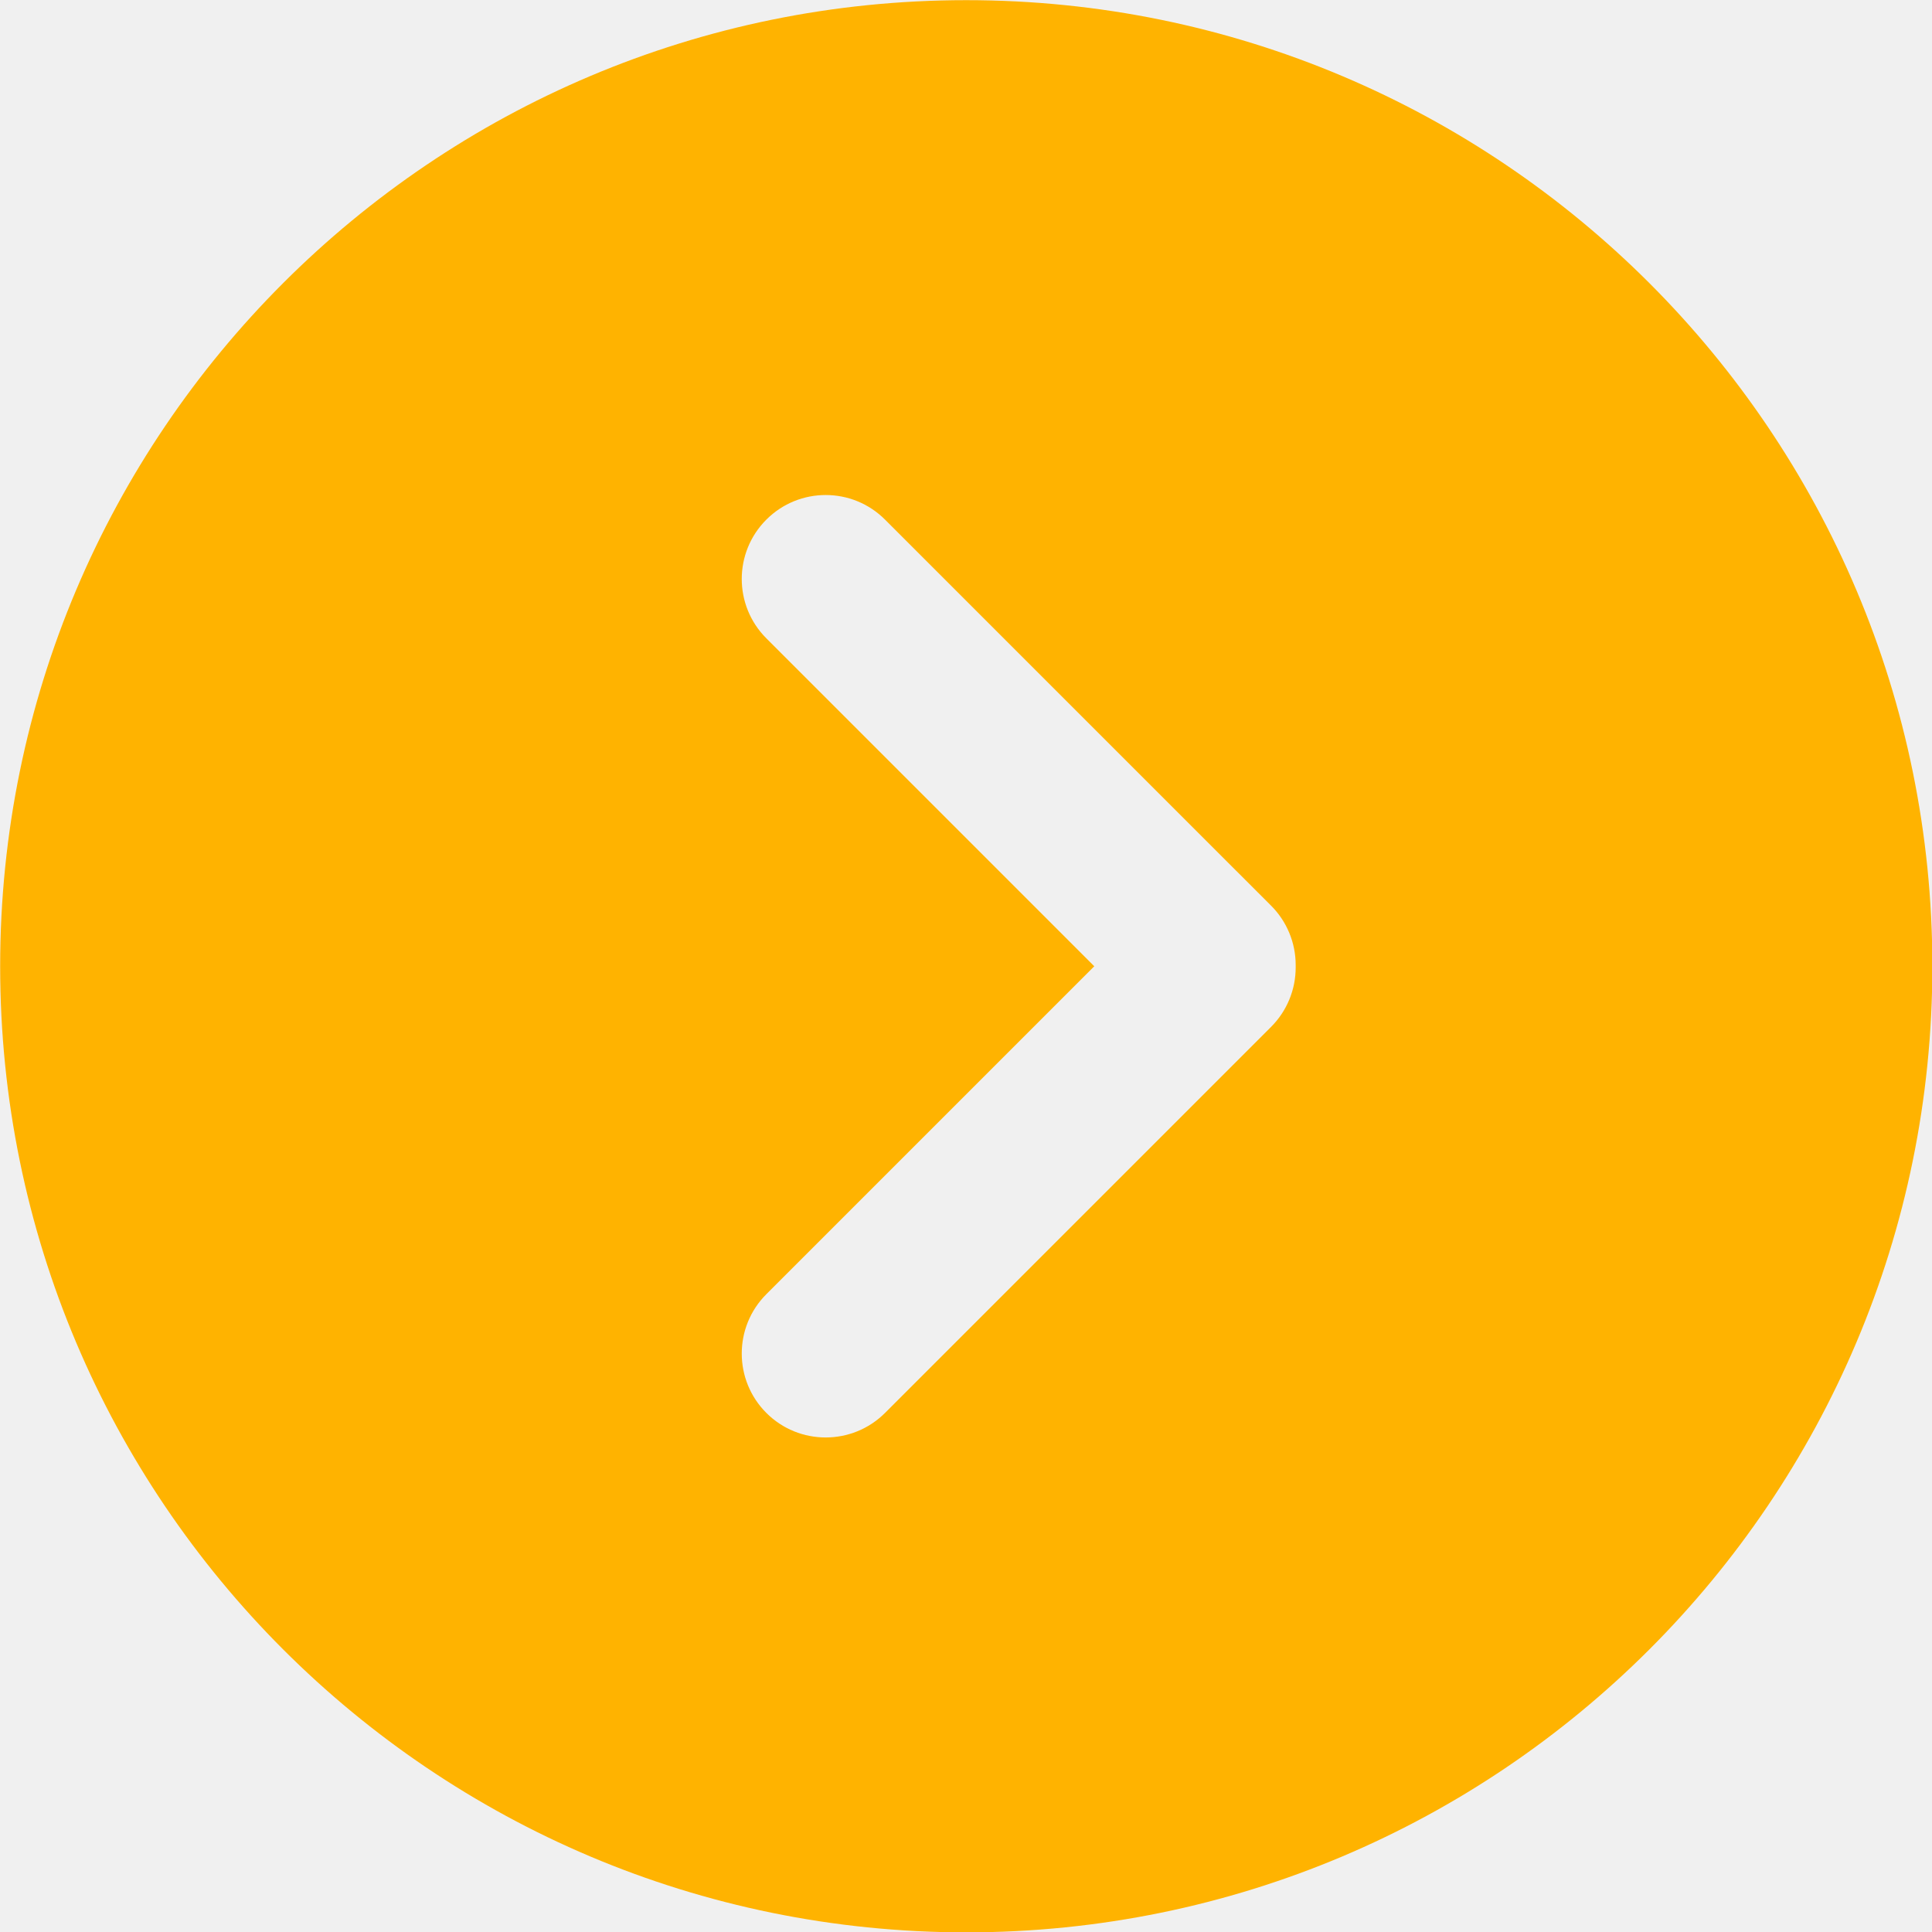
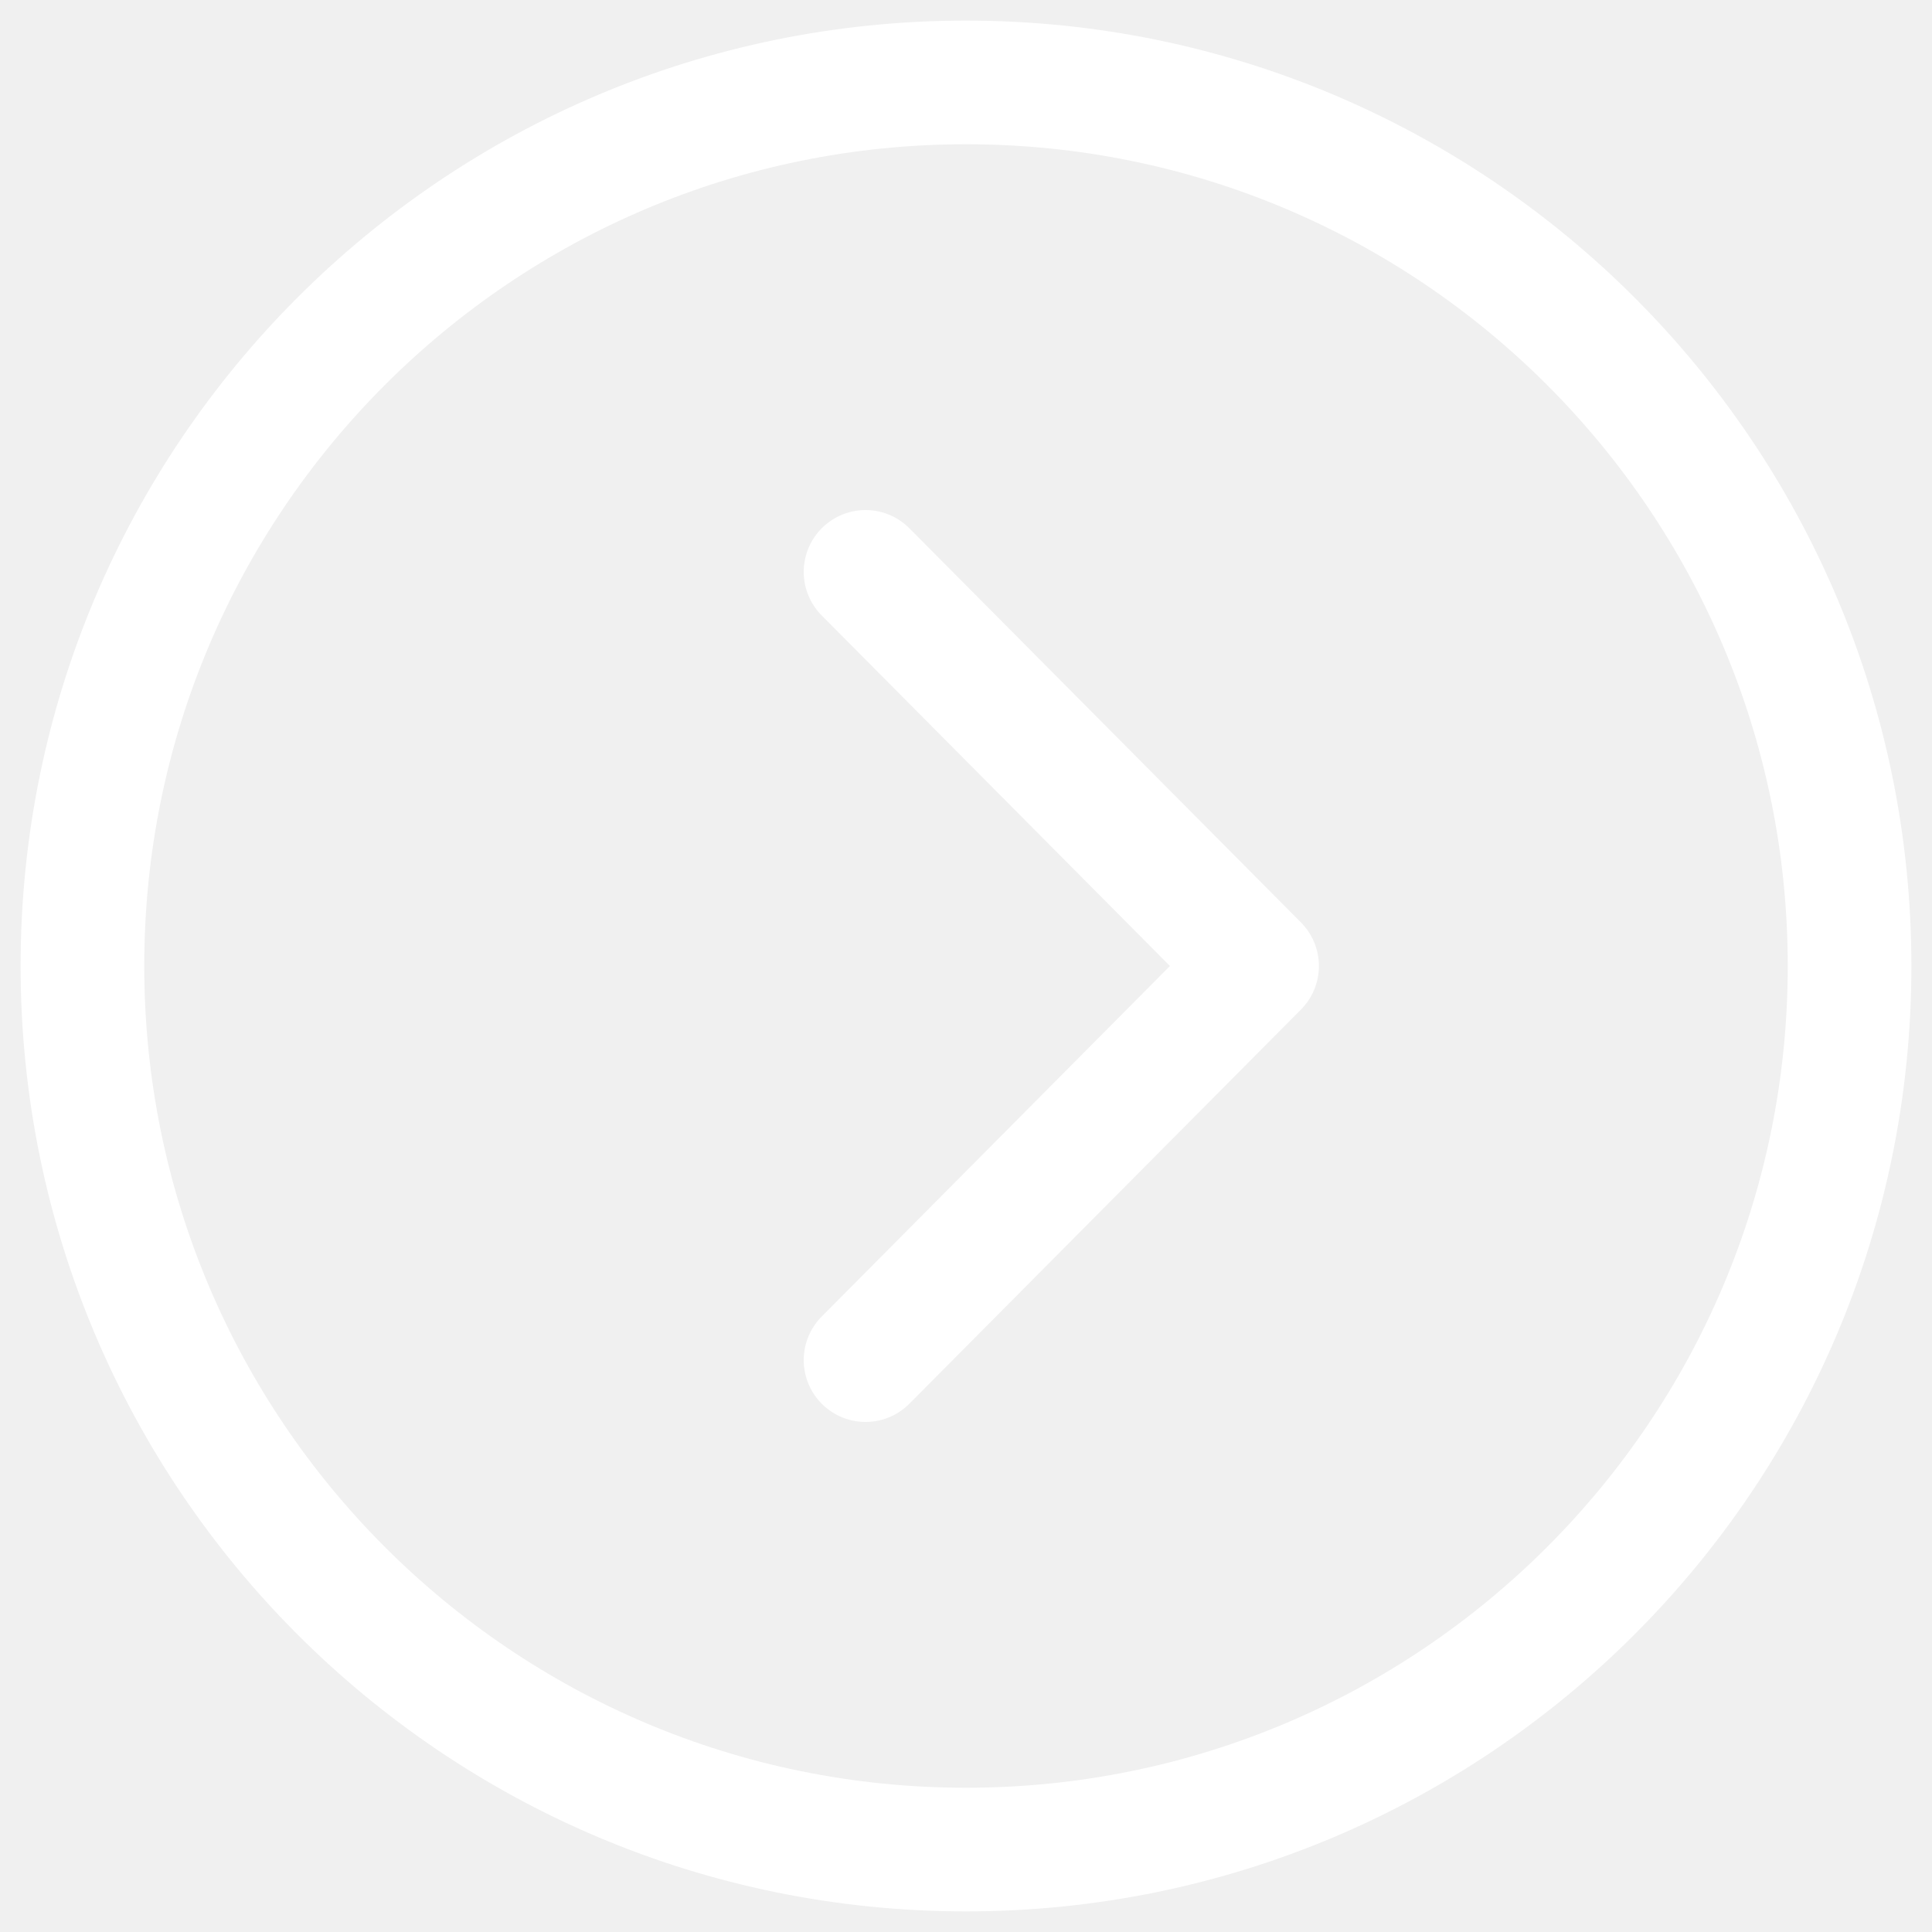
- <svg xmlns="http://www.w3.org/2000/svg" width="500" zoomAndPan="magnify" viewBox="0 0 375 375" height="500" preserveAspectRatio="xMidYMid meet" version="1.0">
-   <defs>
-     <clipPath id="31f9396fa6">
-       <path d="M 65.027 141.125 L 140.027 141.125 L 140.027 216.125 L 65.027 216.125 Z M 65.027 141.125 " clip-rule="nonzero" />
-     </clipPath>
-   </defs>
-   <path fill="#ffb300" d="M 251.492 187.785 C 251.492 192.109 249.777 196.254 246.723 199.309 L 171.785 274.246 C 168.602 277.426 164.434 279.012 160.262 279.012 C 156.094 279.012 151.926 277.426 148.746 274.246 C 142.383 267.879 142.383 257.566 148.746 251.203 L 212.398 187.551 L 148.746 123.898 C 142.383 117.535 142.383 107.223 148.746 100.859 C 155.109 94.492 165.422 94.492 171.785 100.859 L 246.723 175.793 C 249.777 178.848 251.492 182.992 251.492 187.316 Z M 187.551 0.031 C 83.984 0.031 0.031 83.984 0.031 187.551 C 0.031 291.117 83.984 375.07 187.551 375.07 C 291.117 375.07 375.07 291.117 375.07 187.551 C 375.07 83.984 291.117 0.031 187.551 0.031 " fill-opacity="1" fill-rule="nonzero" />
-   <g clip-path="url(#31f9396fa6)">
-     <path fill="#ffb300" d="M 65.027 141.125 L 140.016 141.125 L 140.016 216.117 L 65.027 216.117 Z M 65.027 141.125 " fill-opacity="1" fill-rule="nonzero" />
-   </g>
+ <svg xmlns="http://www.w3.org/2000/svg" viewBox="0 0 375 375" fill="none">
+   <circle cx="187.5" cy="187.5" r="171.5" stroke="#ffffff" stroke-width="24" />
+   <path d="M168 111L244 187.5L168 264" stroke="#ffffff" stroke-width="24" stroke-linecap="round" stroke-linejoin="round" />
</svg>
